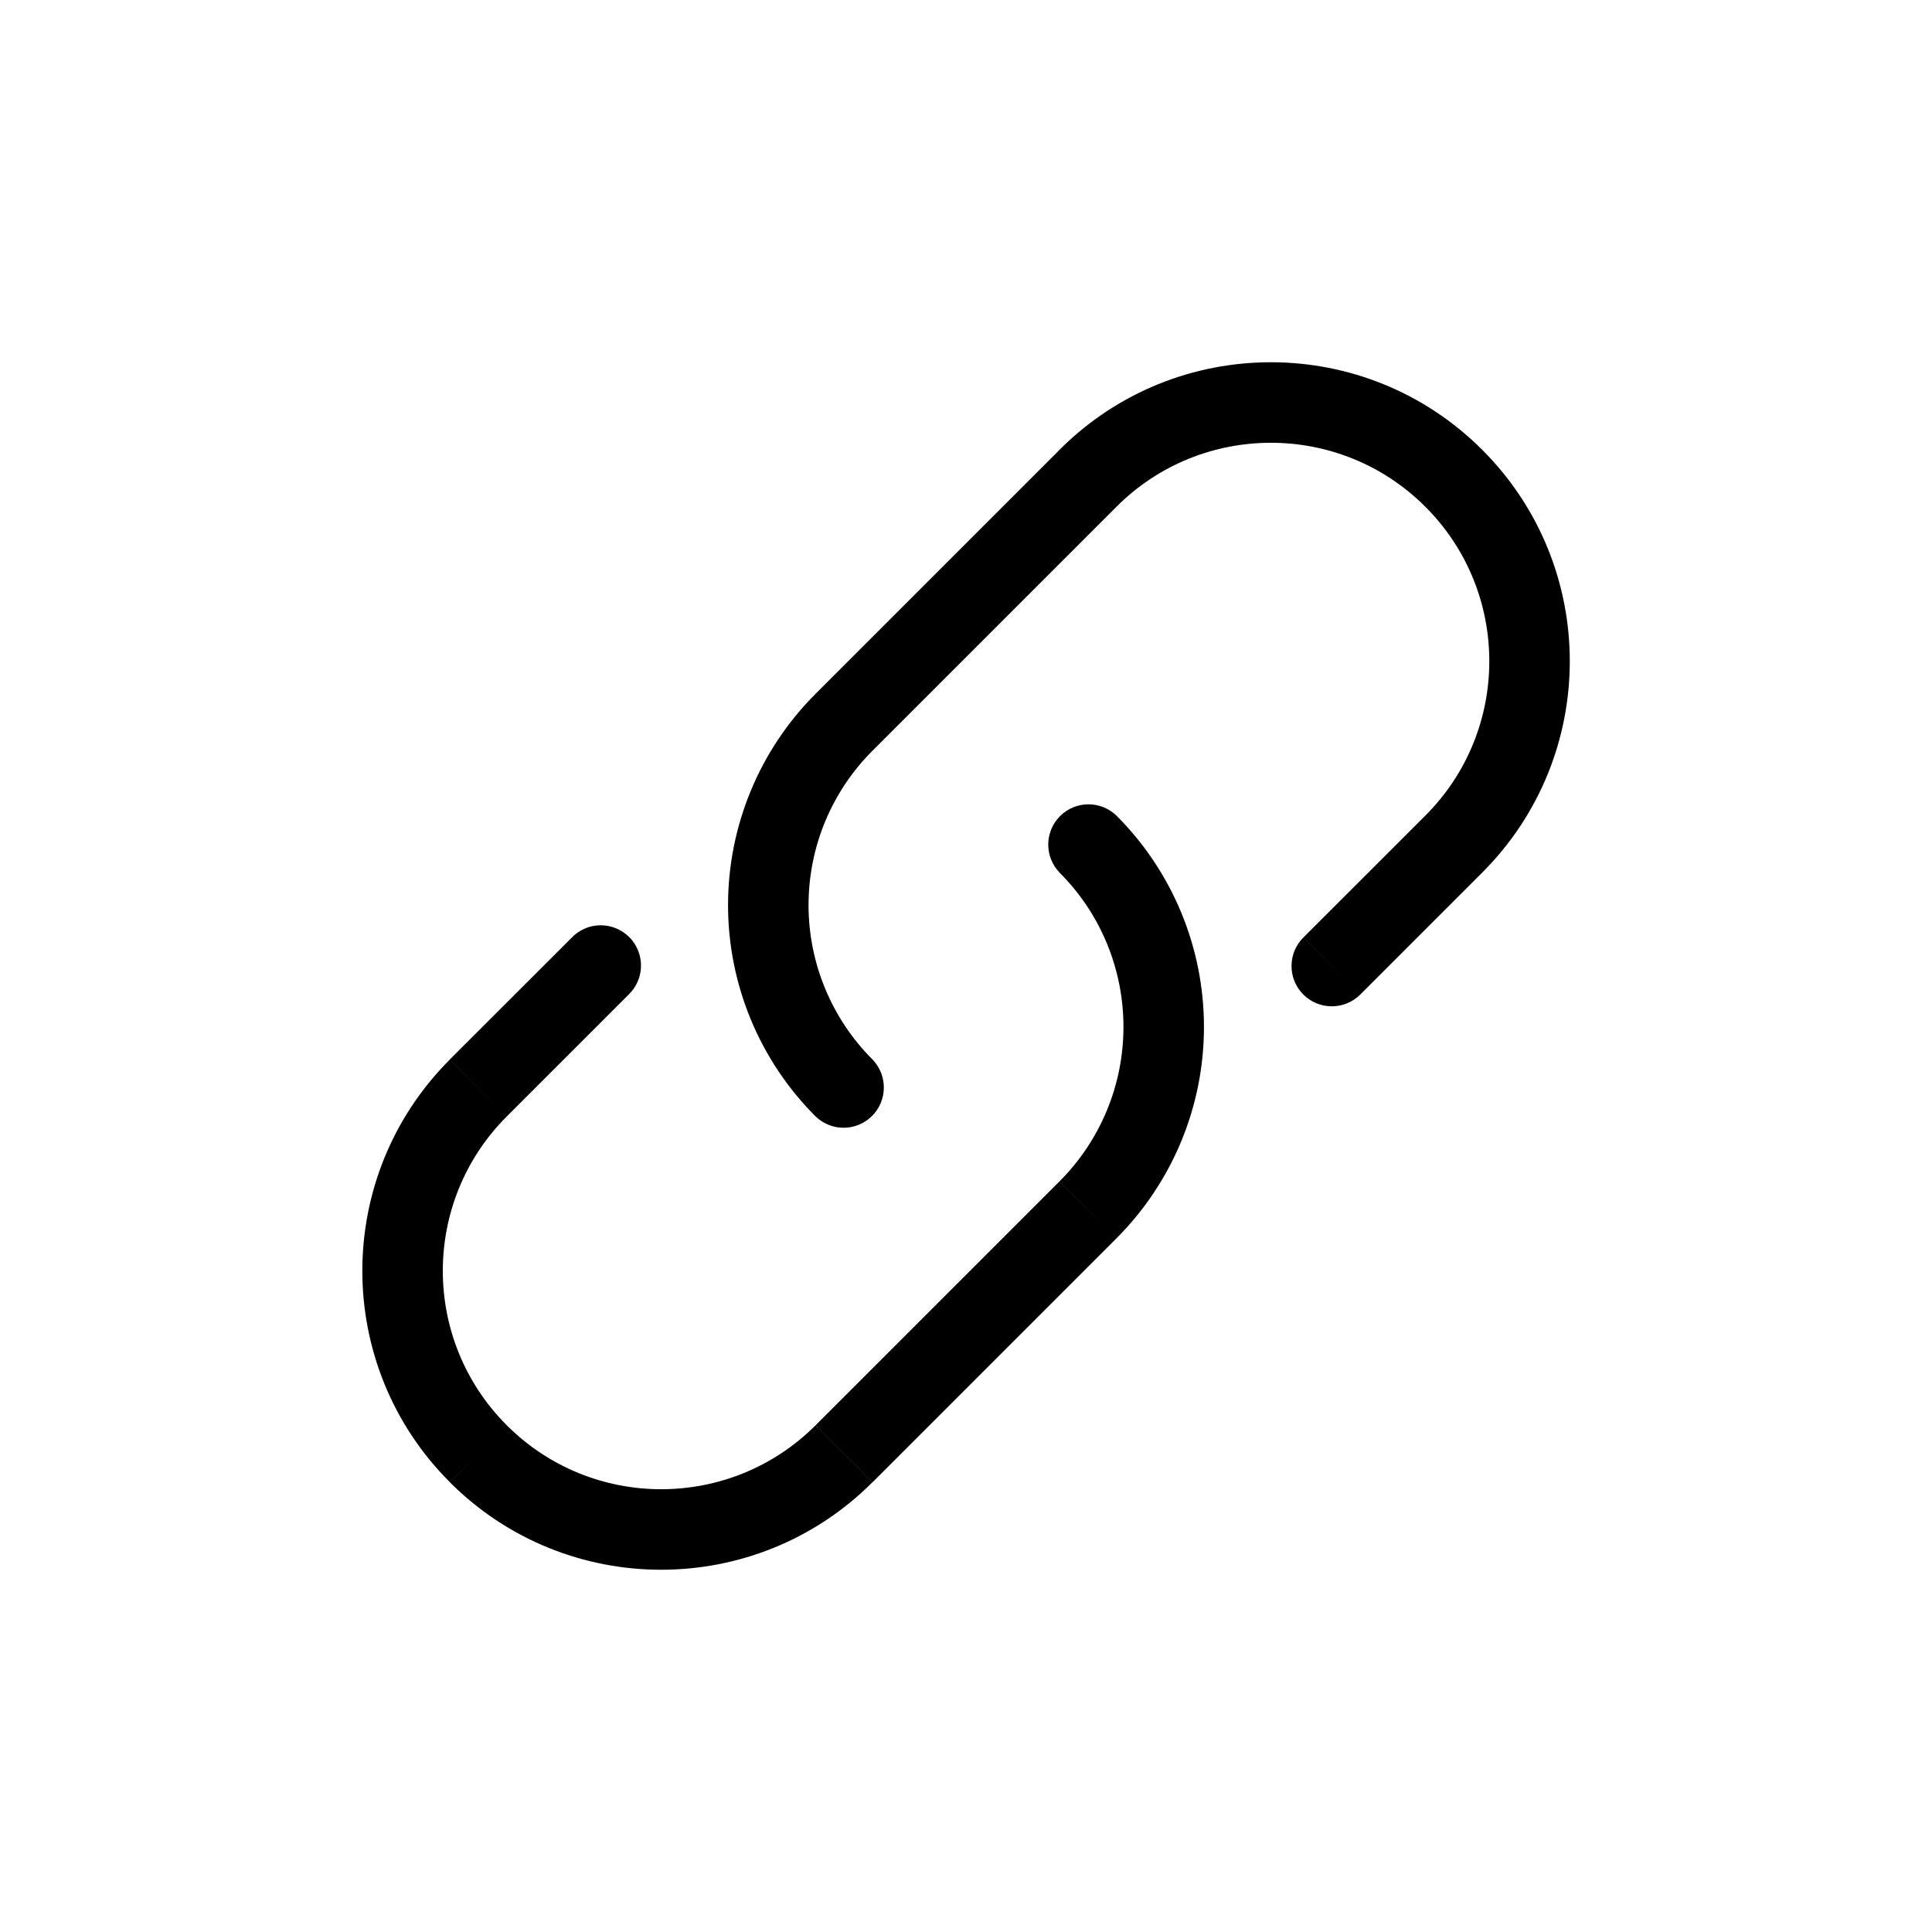
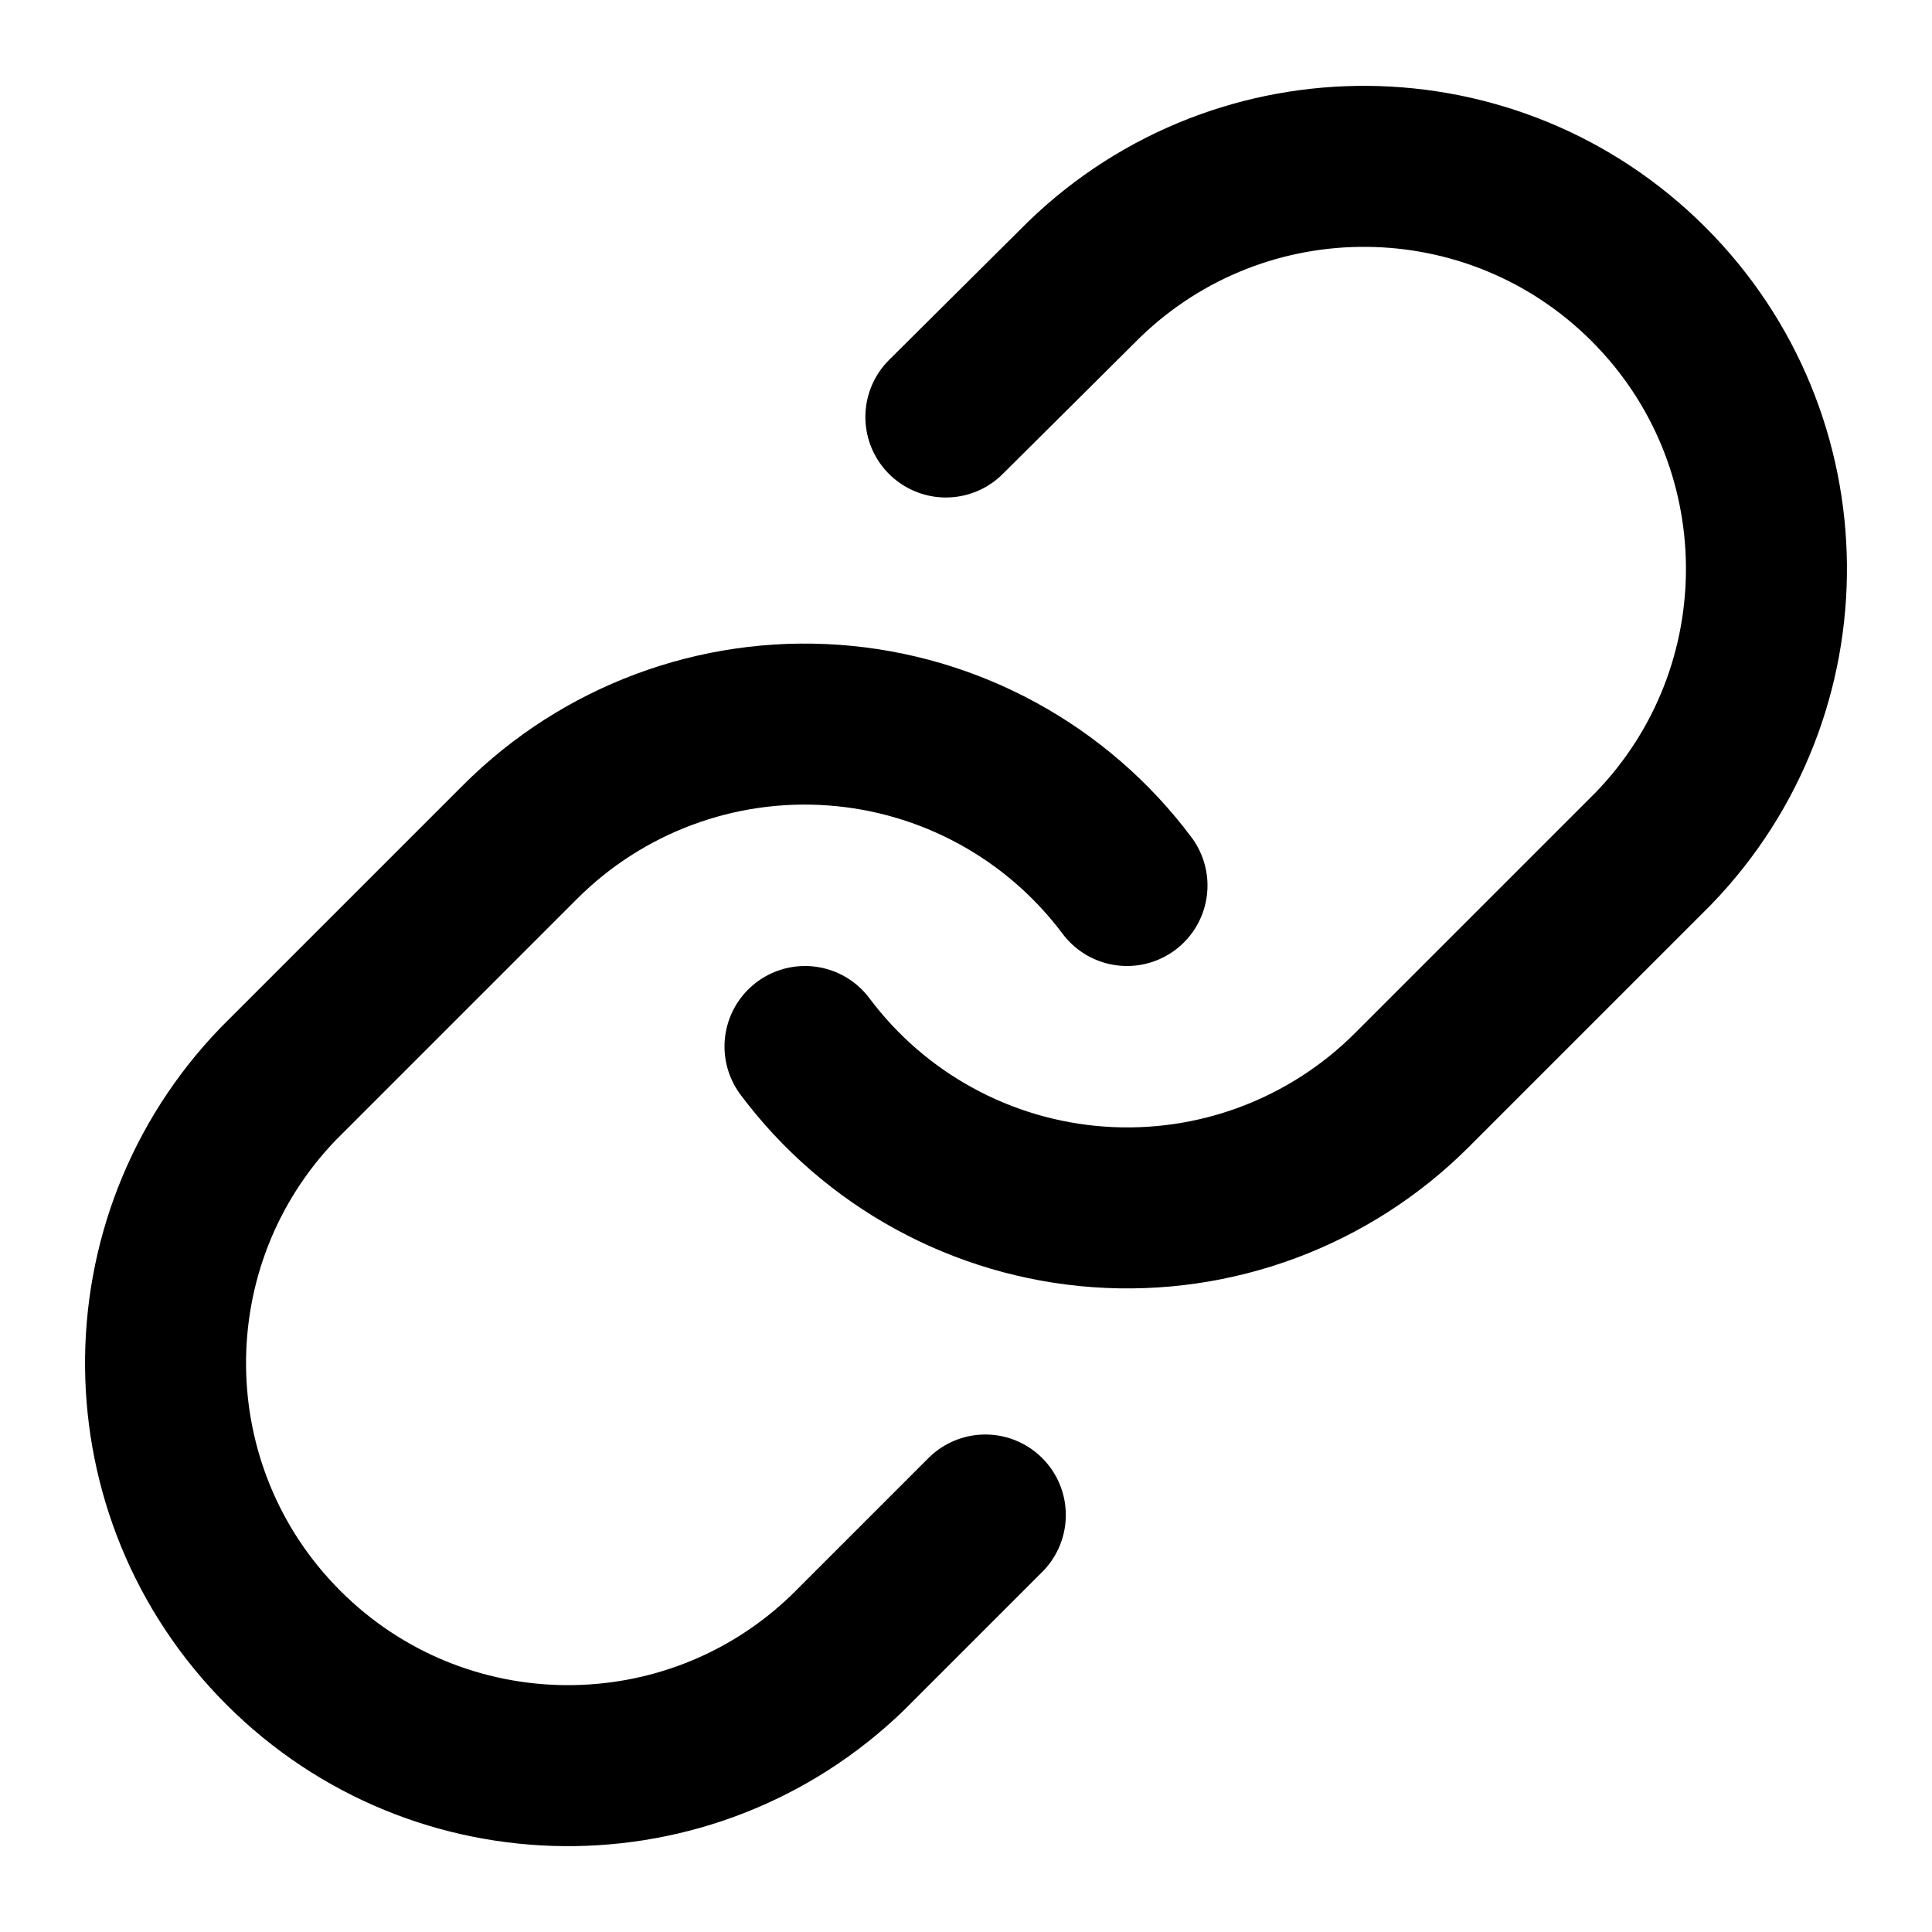
- <svg xmlns="http://www.w3.org/2000/svg" width="24" height="24" fill="none">
-   <path fill="currentColor" d="M13.869 10.132a.5.5 0 0 0-.707.707l.707-.707Zm-.354 4.897-.354-.354.354.354Zm-3.03 3.03.354.354-.354-.354Zm-4.544-4.544.354.354-.354-.354Zm1.869-1.161a.5.5 0 1 0-.707-.707l.707.707Zm2.322 1.515a.5.5 0 0 0 .707-.707l-.707.707Zm.353-4.898.354.354-.354-.354Zm3.03-3.03.354.354-.354-.354Zm4.544 0-.354.354.354-.354Zm0 4.544.354.354-.354-.354Zm-1.869 1.162a.5.5 0 0 0 .708.707l-.707-.707Zm-3.029-.808c.51.508.795 1.198.795 1.918h1c0-.985-.391-1.93-1.087-2.625l-.707.707Zm.795 1.918c0 .72-.286 1.41-.794 1.918l.707.708a3.713 3.713 0 0 0 1.087-2.626h-1Zm-.794 1.918-3.03 3.03.707.708 3.03-3.03-.707-.707Zm-3.03 3.03a2.713 2.713 0 0 1-3.837 0l-.707.708a3.713 3.713 0 0 0 5.25 0l-.706-.707Zm-3.837 0a2.713 2.713 0 0 1 0-3.836l-.707-.707a3.713 3.713 0 0 0 0 5.25l.707-.706Zm0-3.836 1.515-1.515-.707-.707-1.515 1.514.707.708Zm4.544-.707a2.713 2.713 0 0 1-.795-1.919h-1c0 .985.391 1.93 1.088 2.626l.707-.707Zm-.795-1.919c0-.72.286-1.41.795-1.918l-.707-.707a3.713 3.713 0 0 0-1.088 2.625h1Zm.795-1.918 3.03-3.03-.707-.707-3.03 3.03.707.707Zm3.03-3.03a2.713 2.713 0 0 1 3.837 0l.707-.707a3.713 3.713 0 0 0-5.252 0l.708.707Zm3.837 0a2.713 2.713 0 0 1 0 3.837l.707.707a3.713 3.713 0 0 0 0-5.251l-.707.707Zm0 3.837-1.515 1.514.707.708 1.515-1.515-.707-.707Z" />
+ <svg xmlns="http://www.w3.org/2000/svg" width="24" height="24" viewBox="0 0 24 24" fill="none" stroke="currentColor" stroke-width="2" stroke-linecap="round" stroke-linejoin="round">
+   <path d="M10 13a5 5 0 0 0 7.54.54l3-3a5 5 0 0 0-7.07-7.07l-1.72 1.71" />
+   <path d="M14 11a5 5 0 0 0-7.54-.54l-3 3a5 5 0 0 0 7.07 7.07l1.71-1.71" />
</svg>
